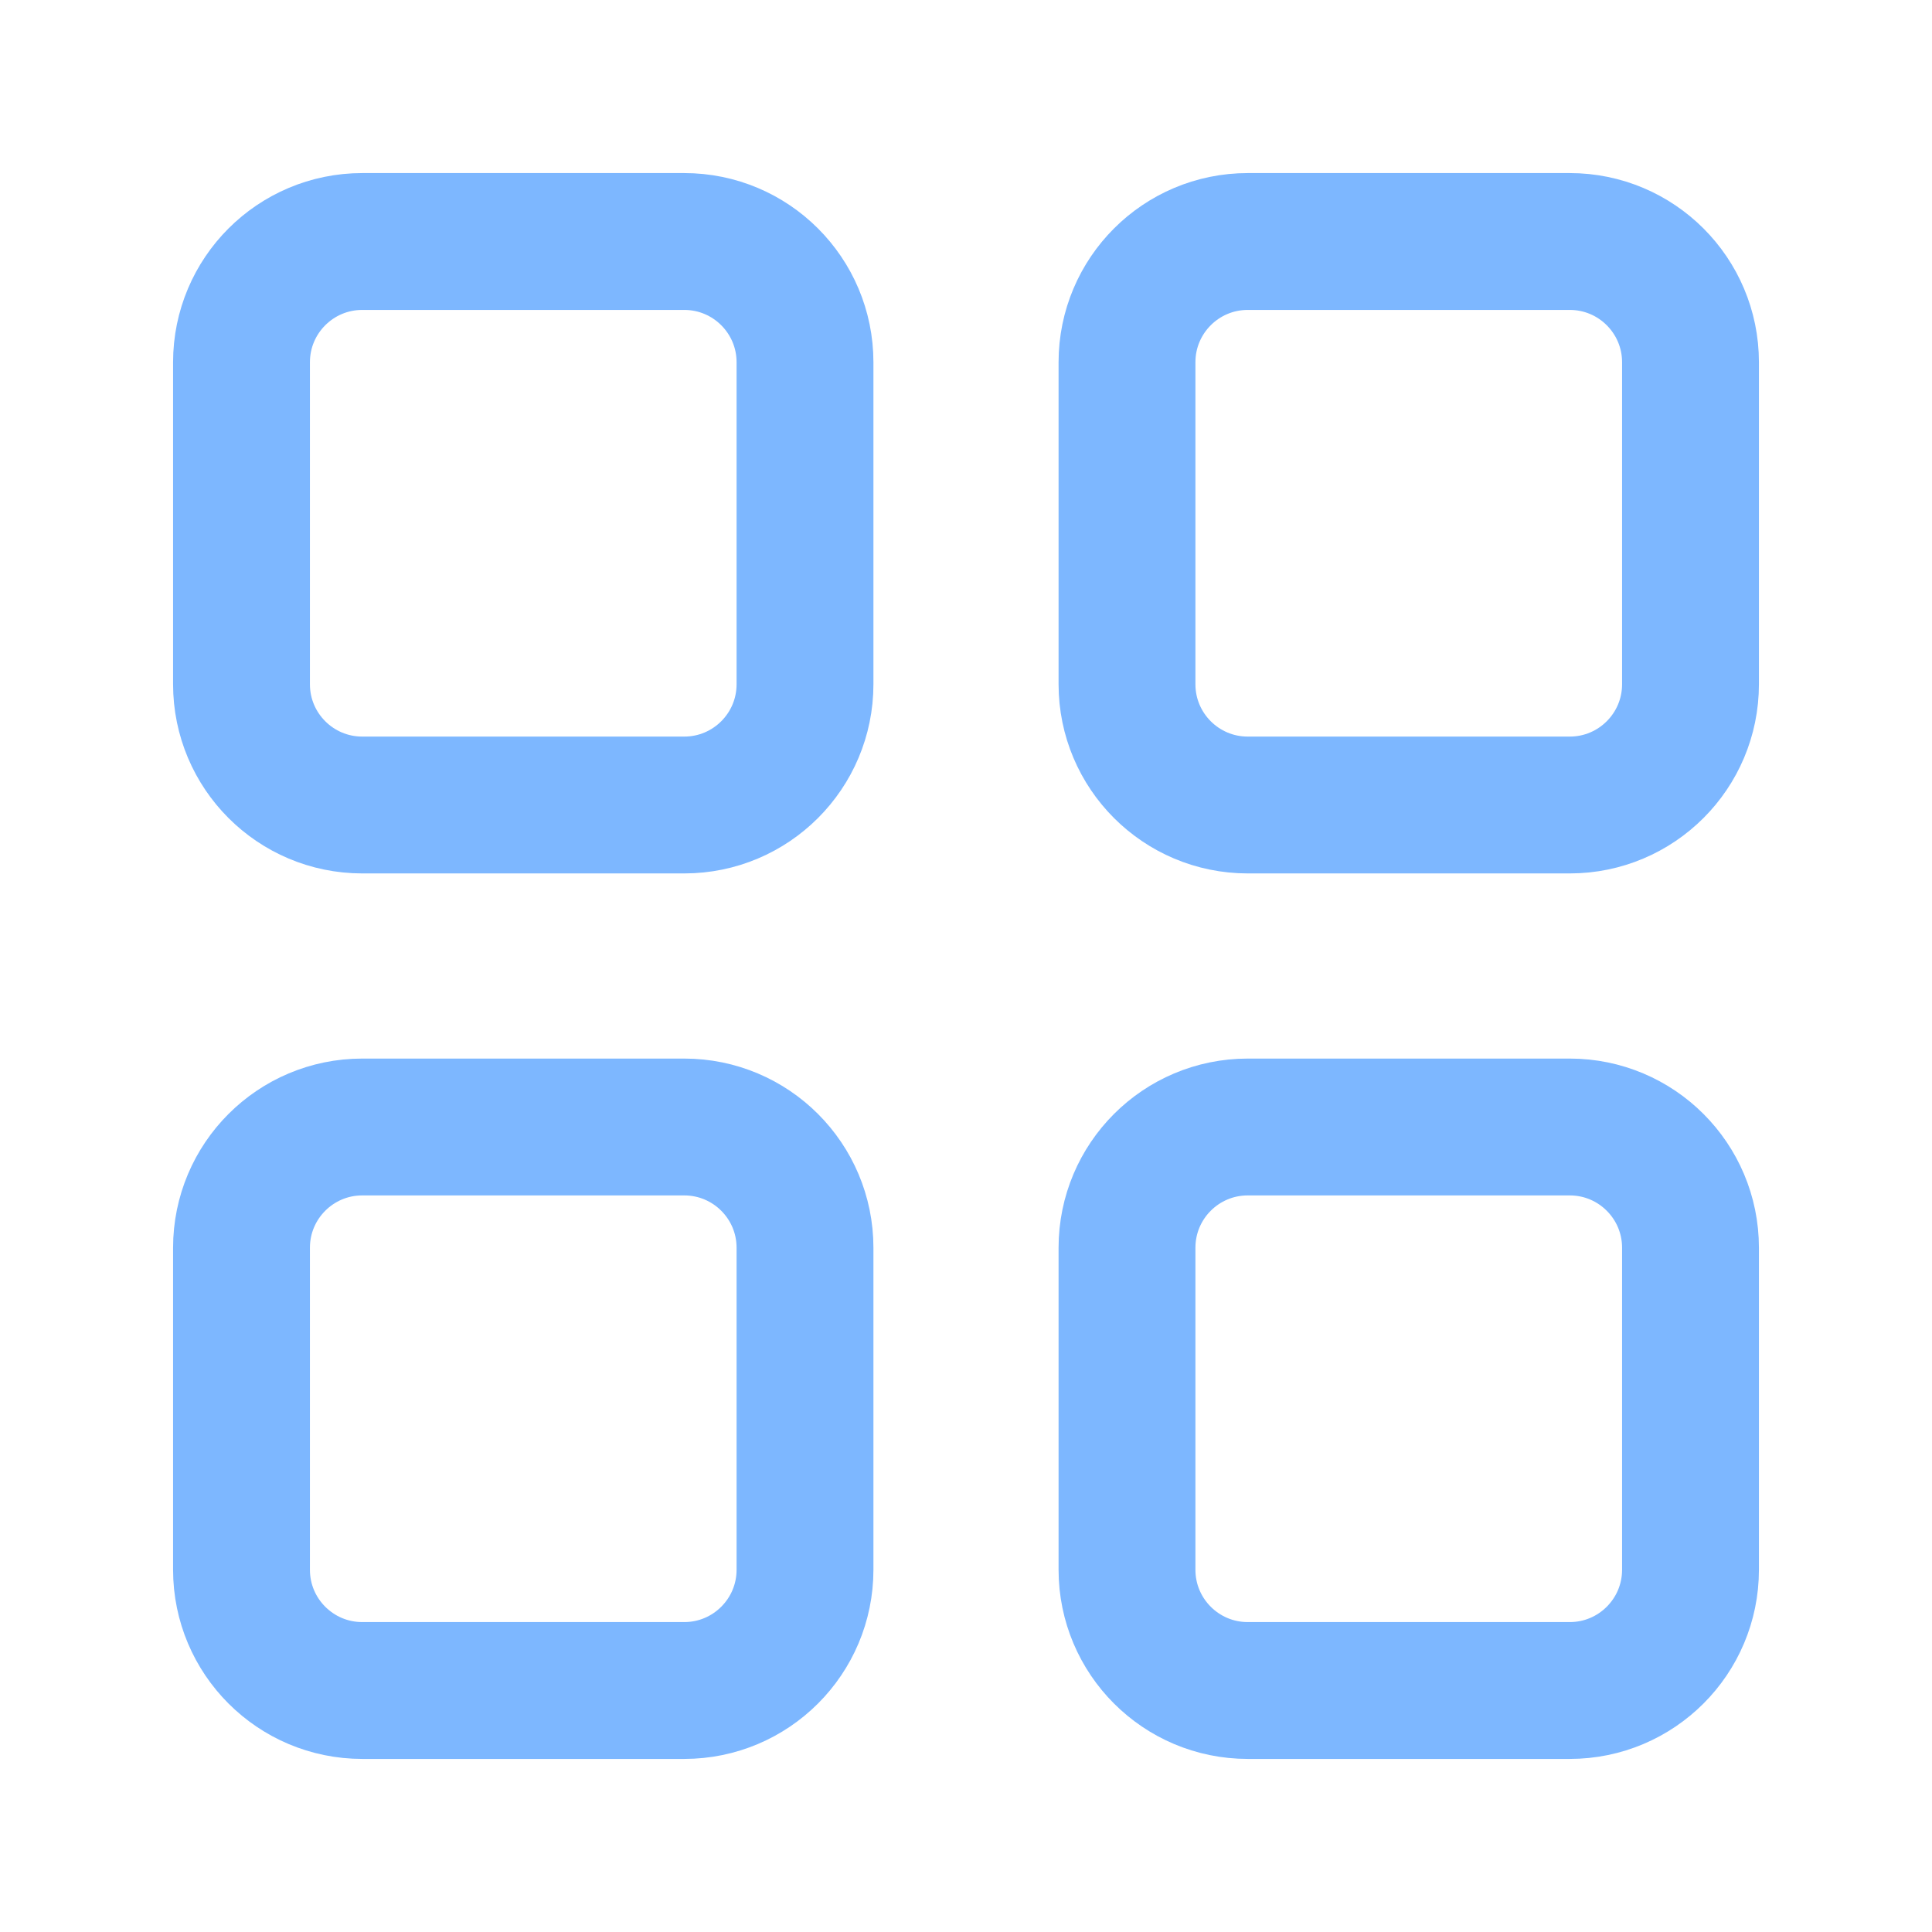
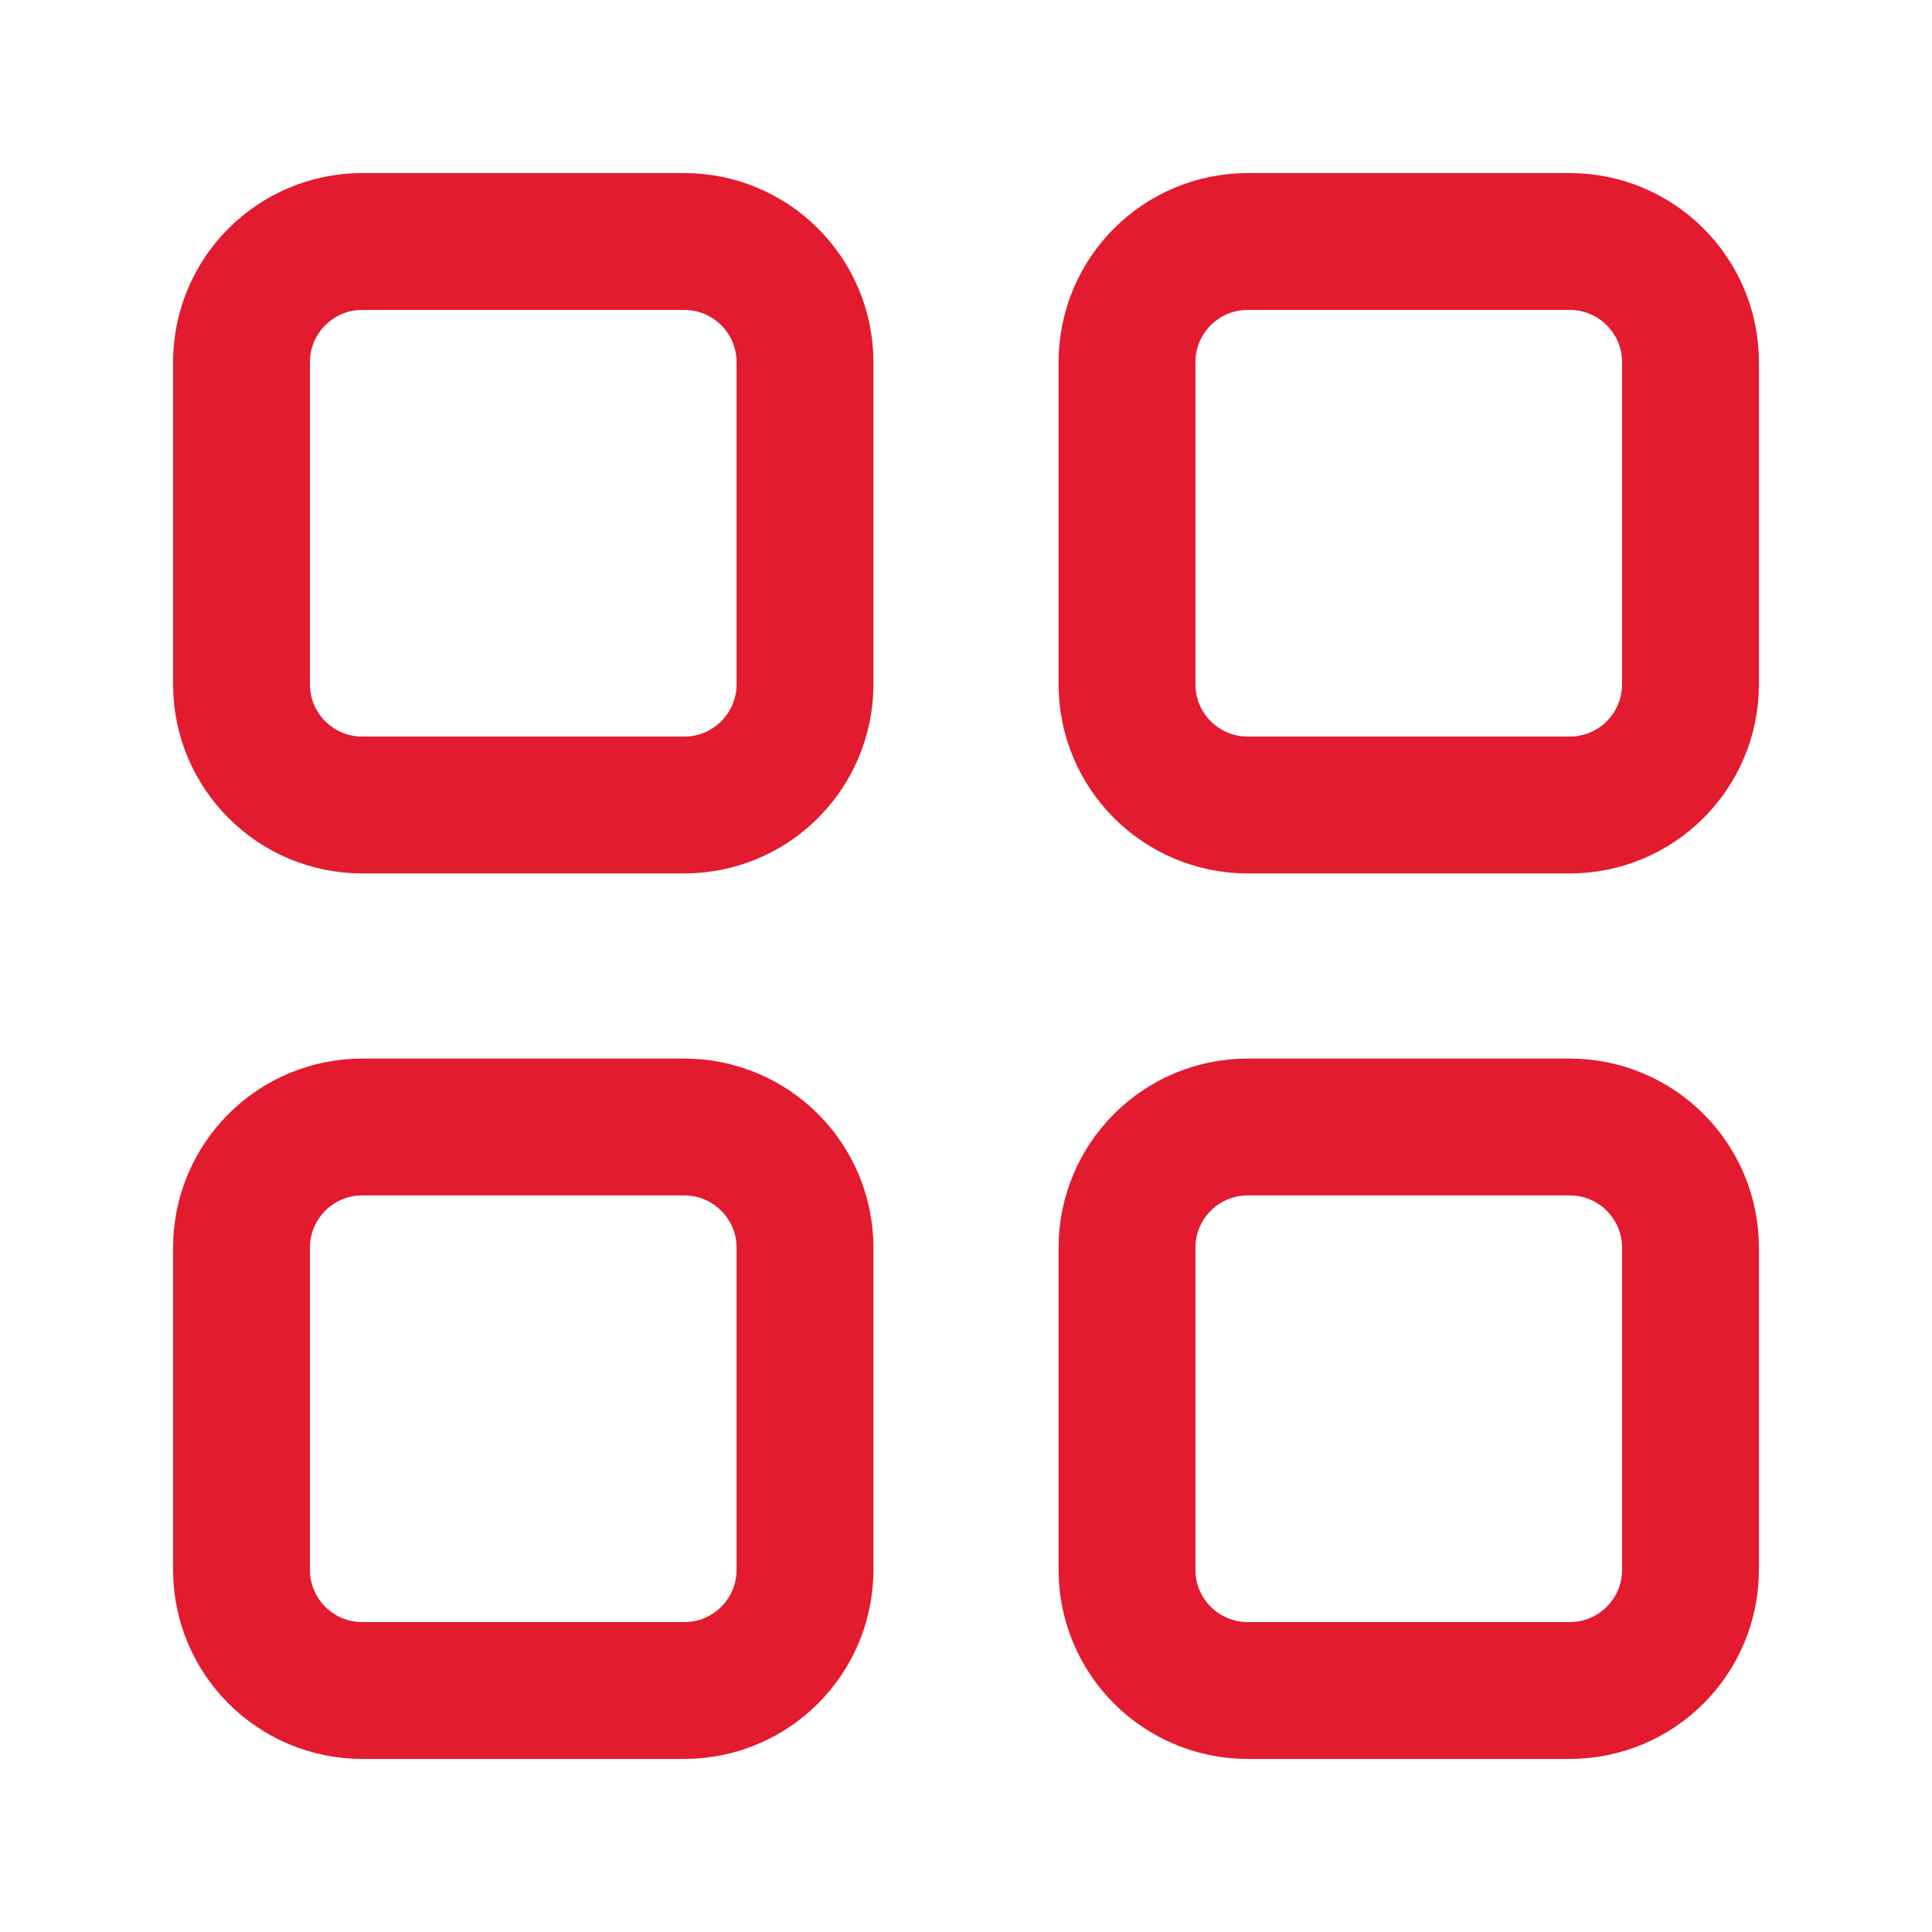
<svg xmlns="http://www.w3.org/2000/svg" viewBox="0 0 24 24">
-   <g fill="none" stroke="#7DB7FF" stroke-width="1.7">
+   <g fill="none" stroke="#E31B2F" stroke-width="1.7">
    <rect x="3" y="3" width="7" height="7" rx="1.5" />
    <rect x="14" y="3" width="7" height="7" rx="1.5" />
    <rect x="3" y="14" width="7" height="7" rx="1.5" />
    <rect x="14" y="14" width="7" height="7" rx="1.5" />
  </g>
</svg>
